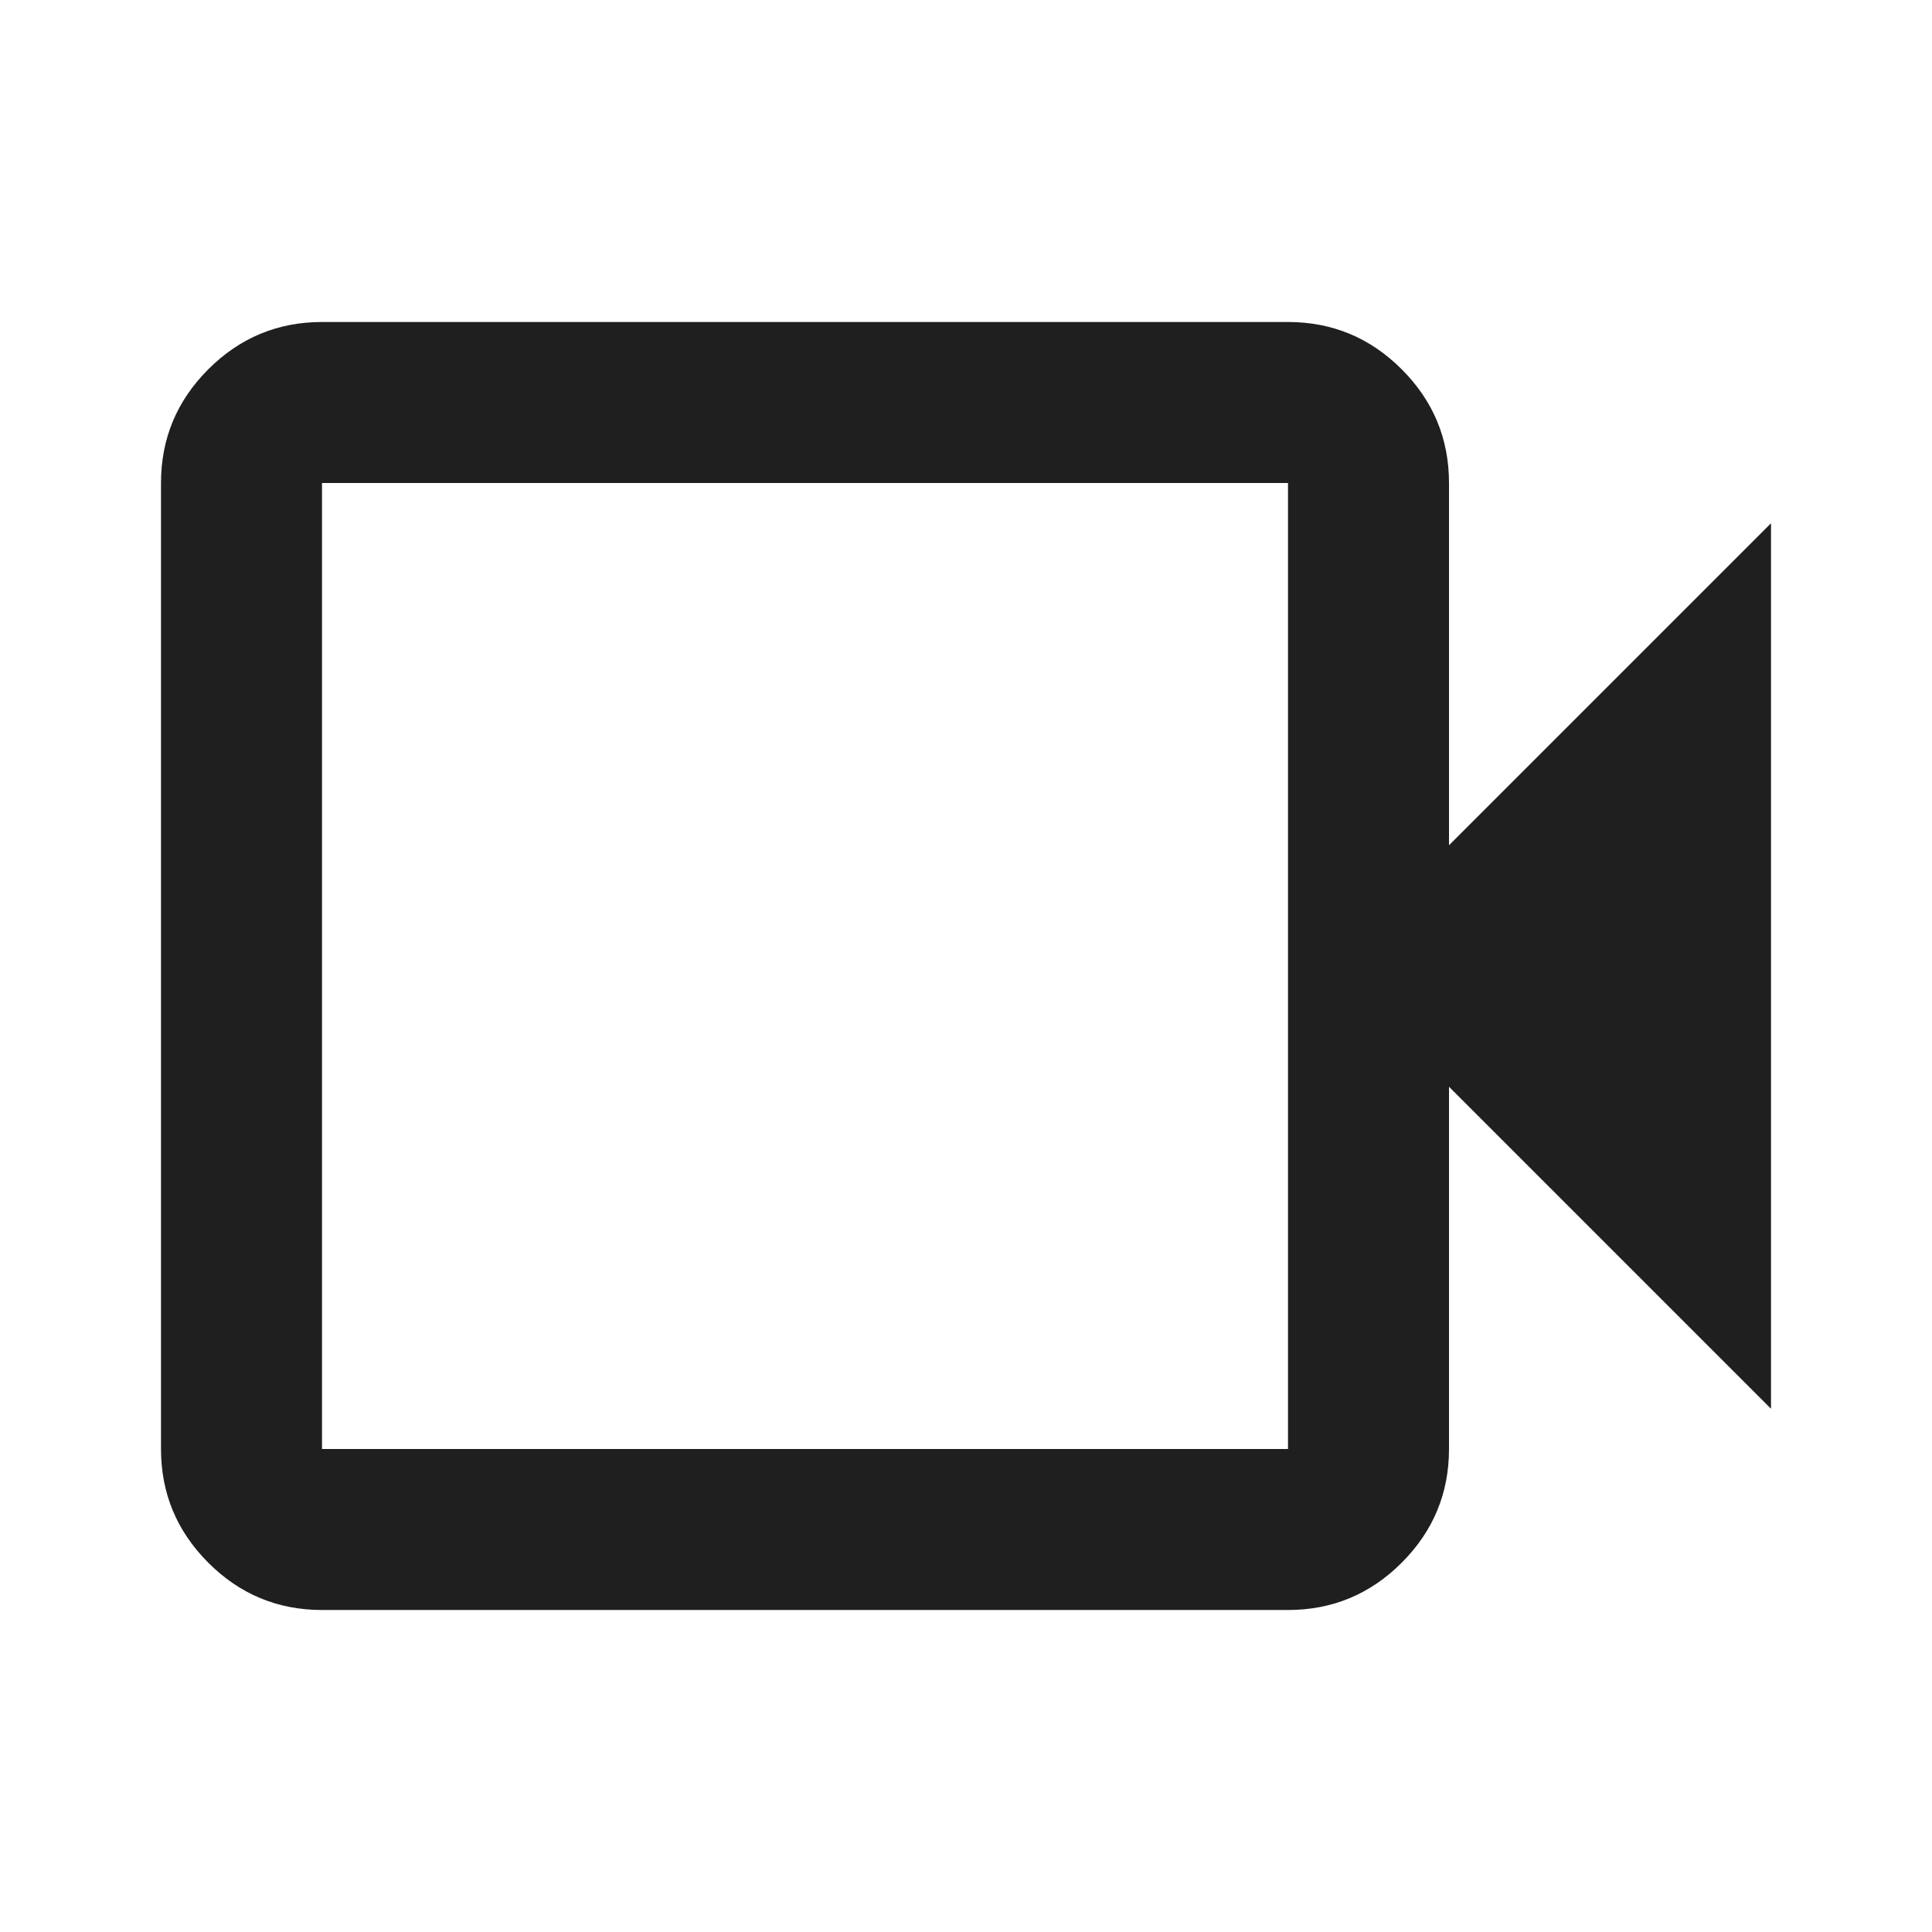
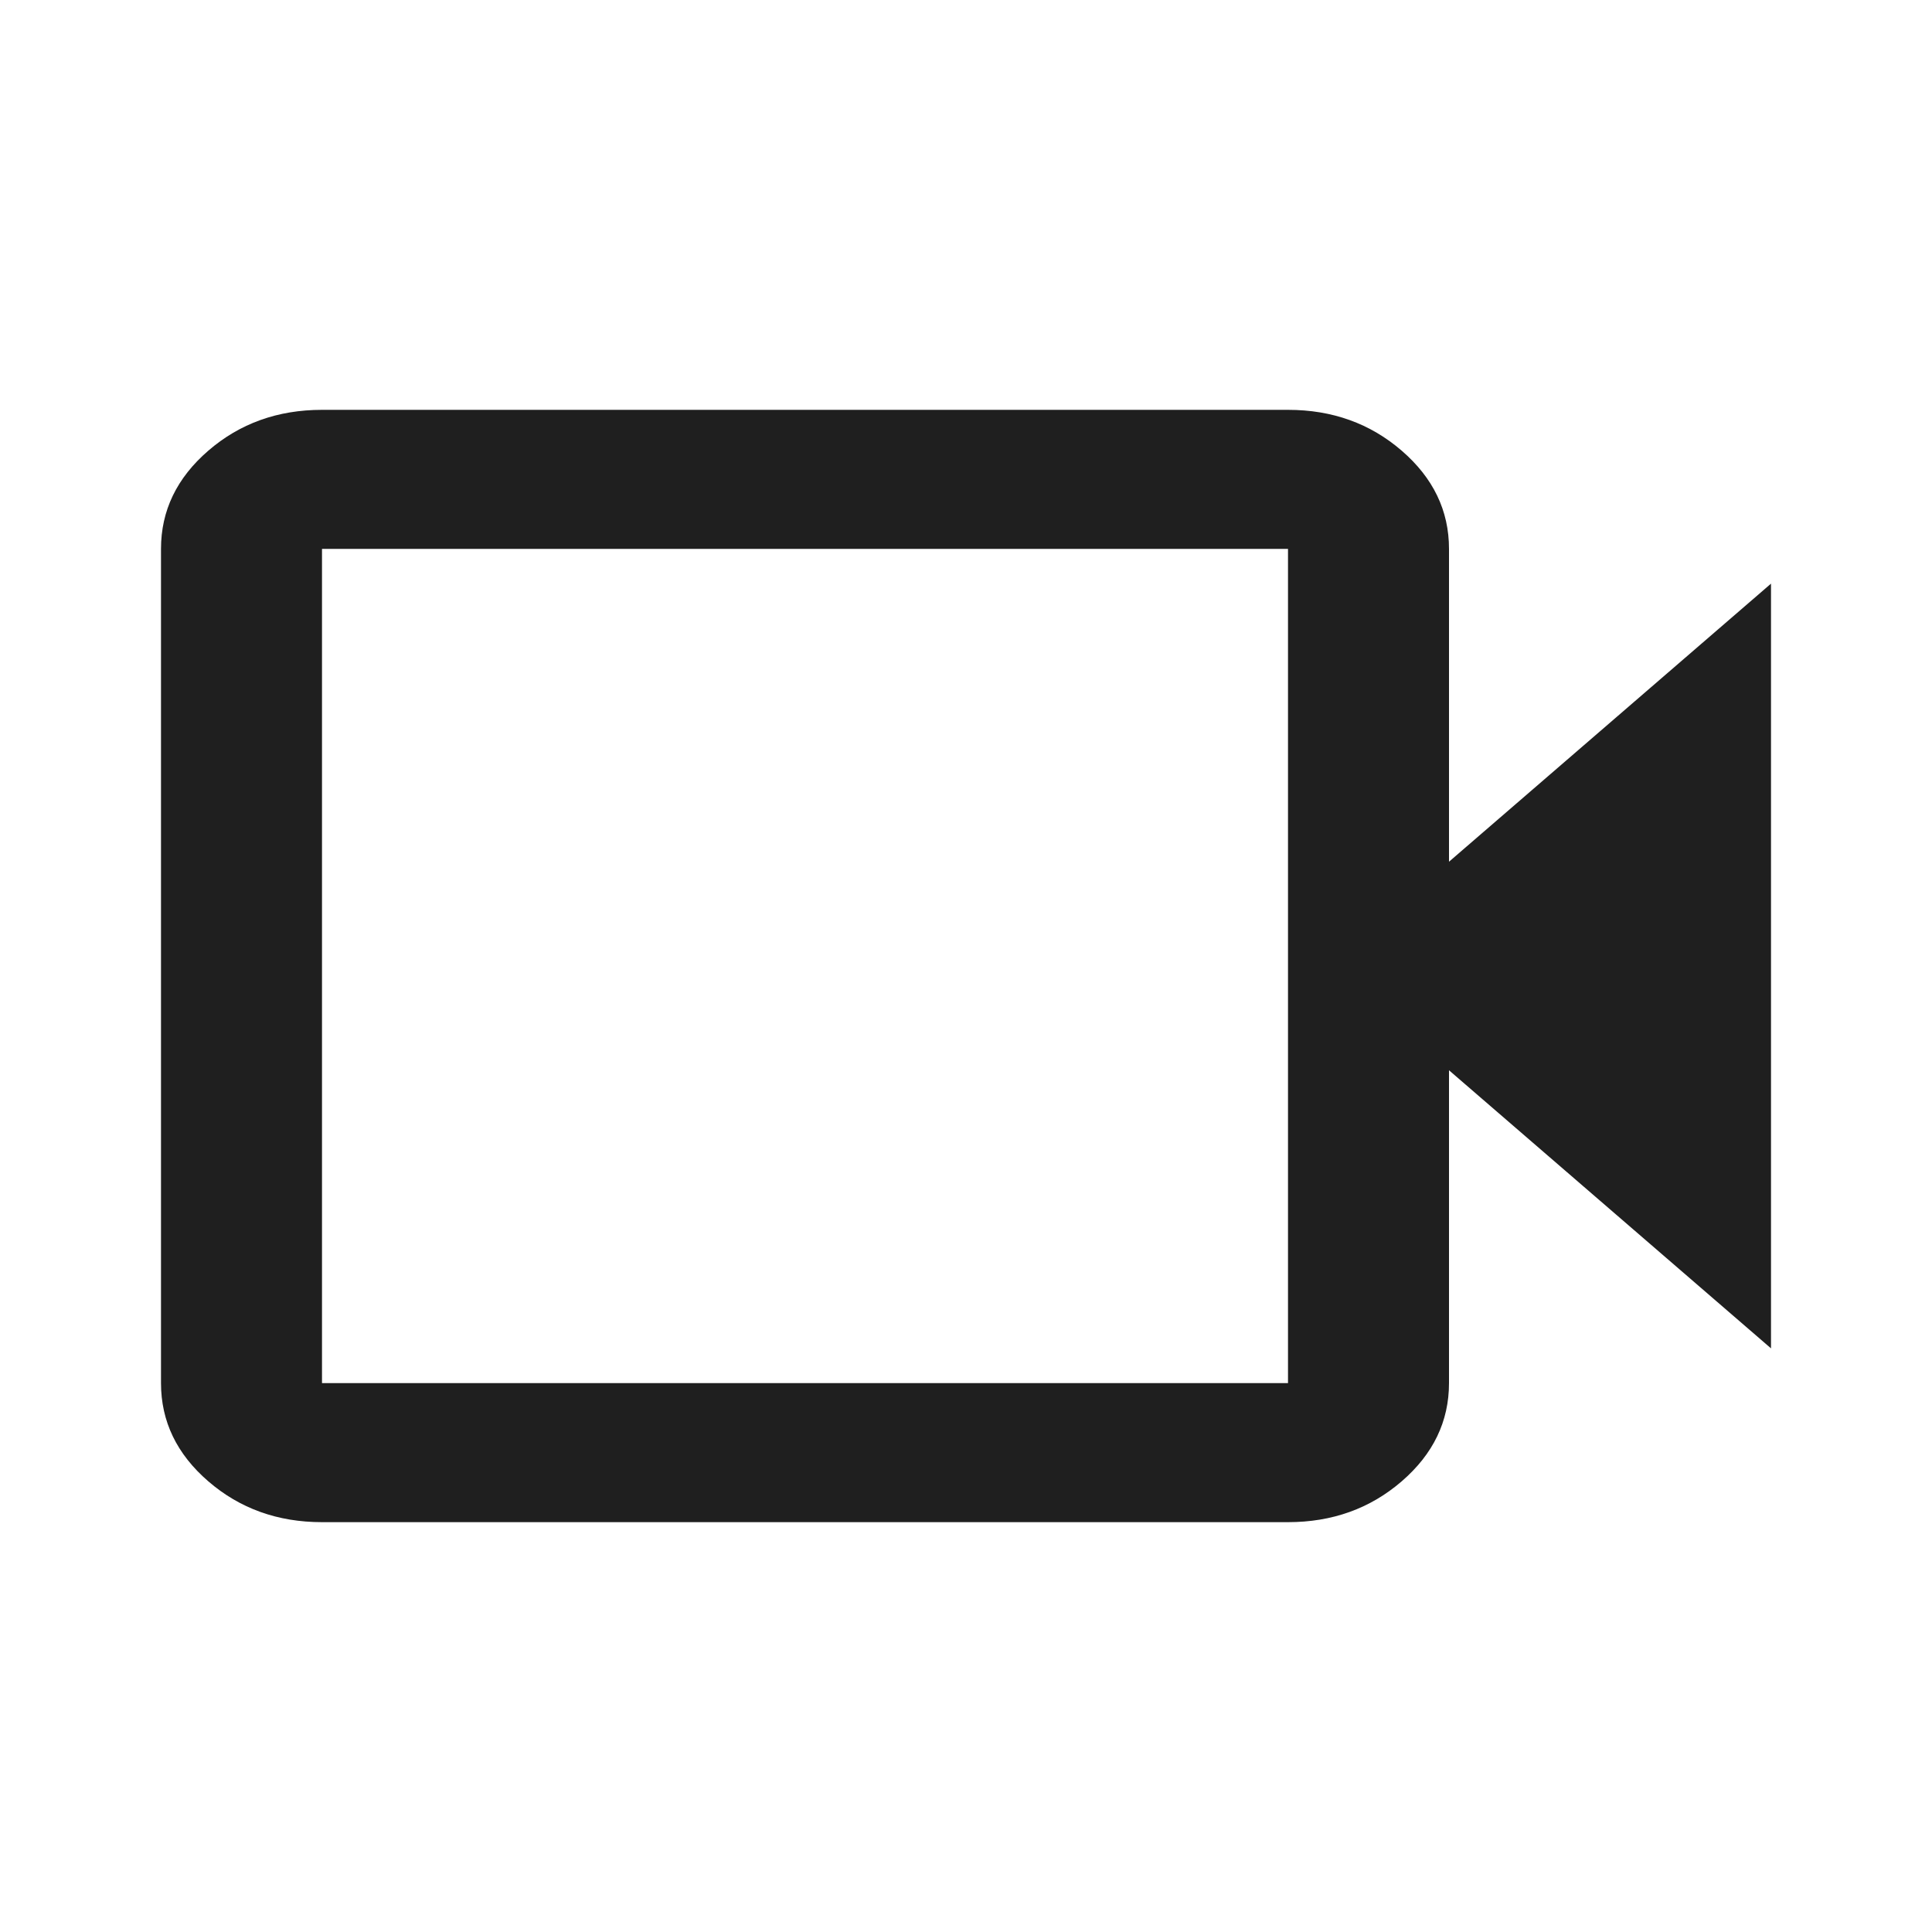
<svg xmlns="http://www.w3.org/2000/svg" height="24px" viewBox="0 -960 960 960" width="24px" fill="#1f1f1f">
-   <path d="M160-160q-33 0-56.5-23.5T80-240v-480q0-33 23.5-56.5T160-800h480q33 0 56.5 23.5T720-720v180l160-160v440L720-420v180q0 33-23.5 56.5T640-160H160Zm0-80h480v-480H160v480Zm0 0v-480 480Z" />
+   <g transform="translate(0 -480) scale(1 0.8636) translate(0 480)">
+     <path d="M160-160q-33 0-56.5-23.5T80-240v-480q0-33 23.5-56.5T160-800h480q33 0 56.5 23.5T720-720v180l160-160v440L720-420v180q0 33-23.5 56.5T640-160H160Zm0-80h480v-480H160v480Zm0 0v-480 480Z" />
+   </g>
</svg>
